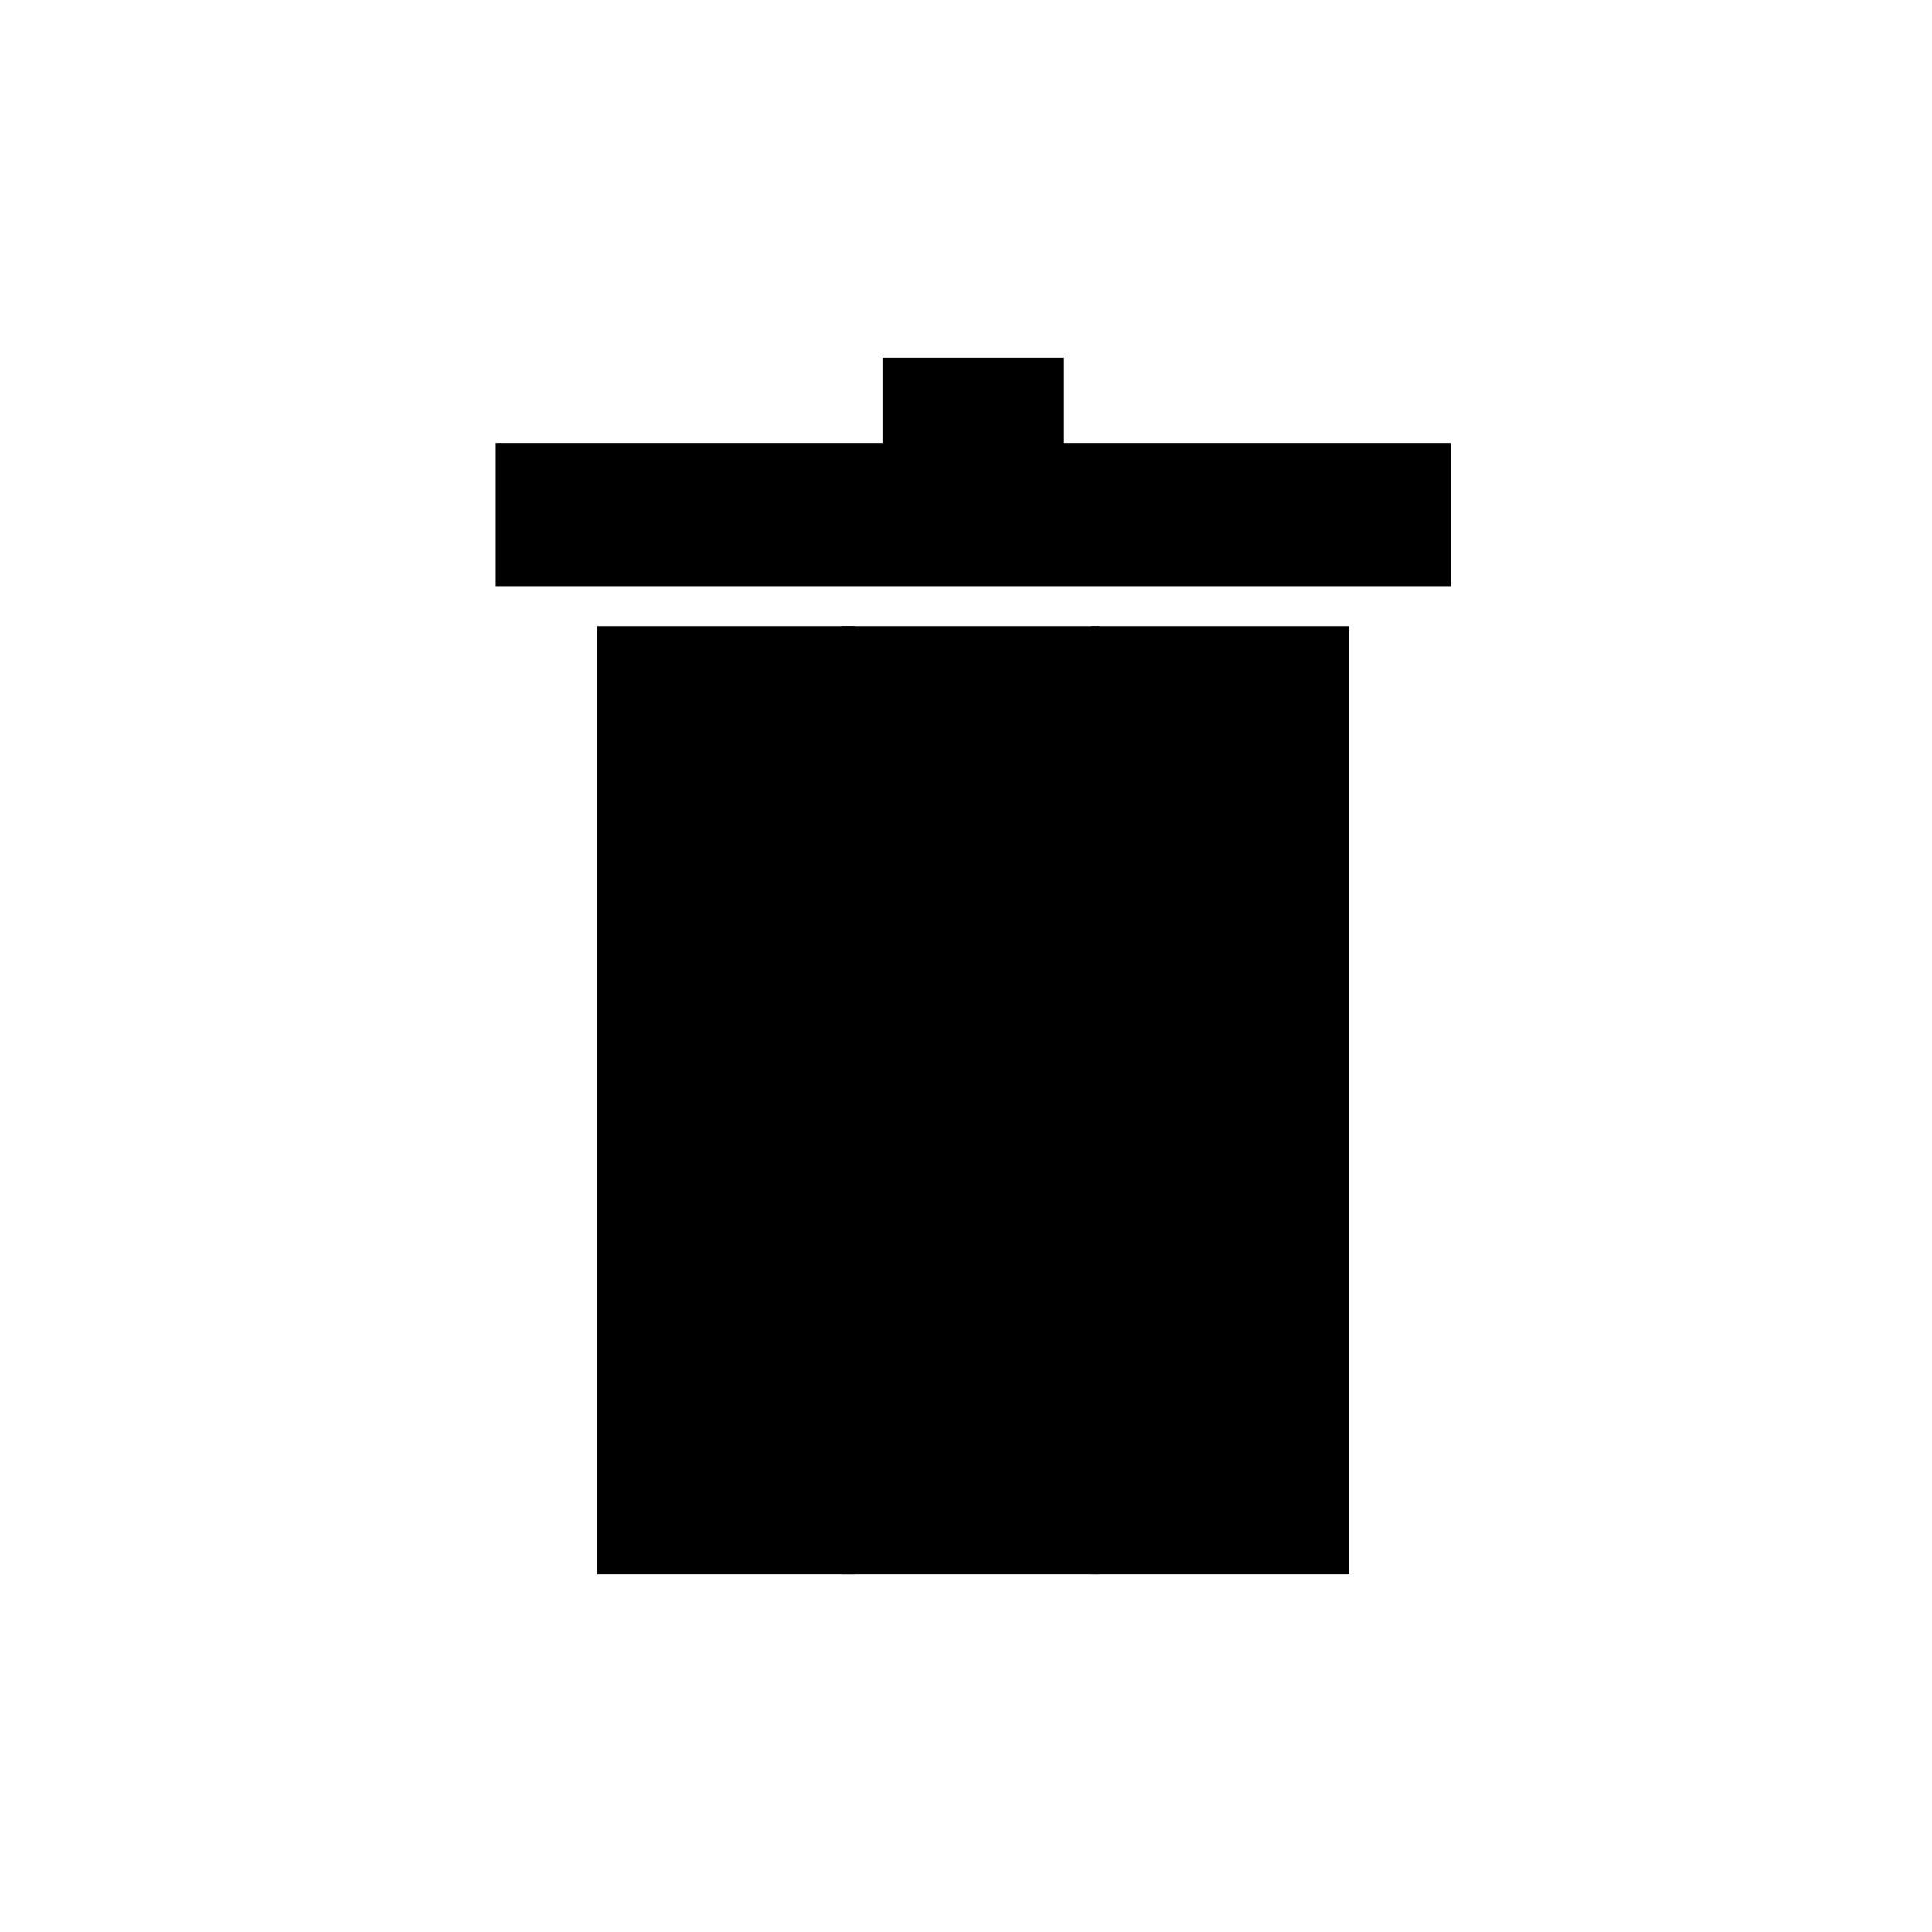
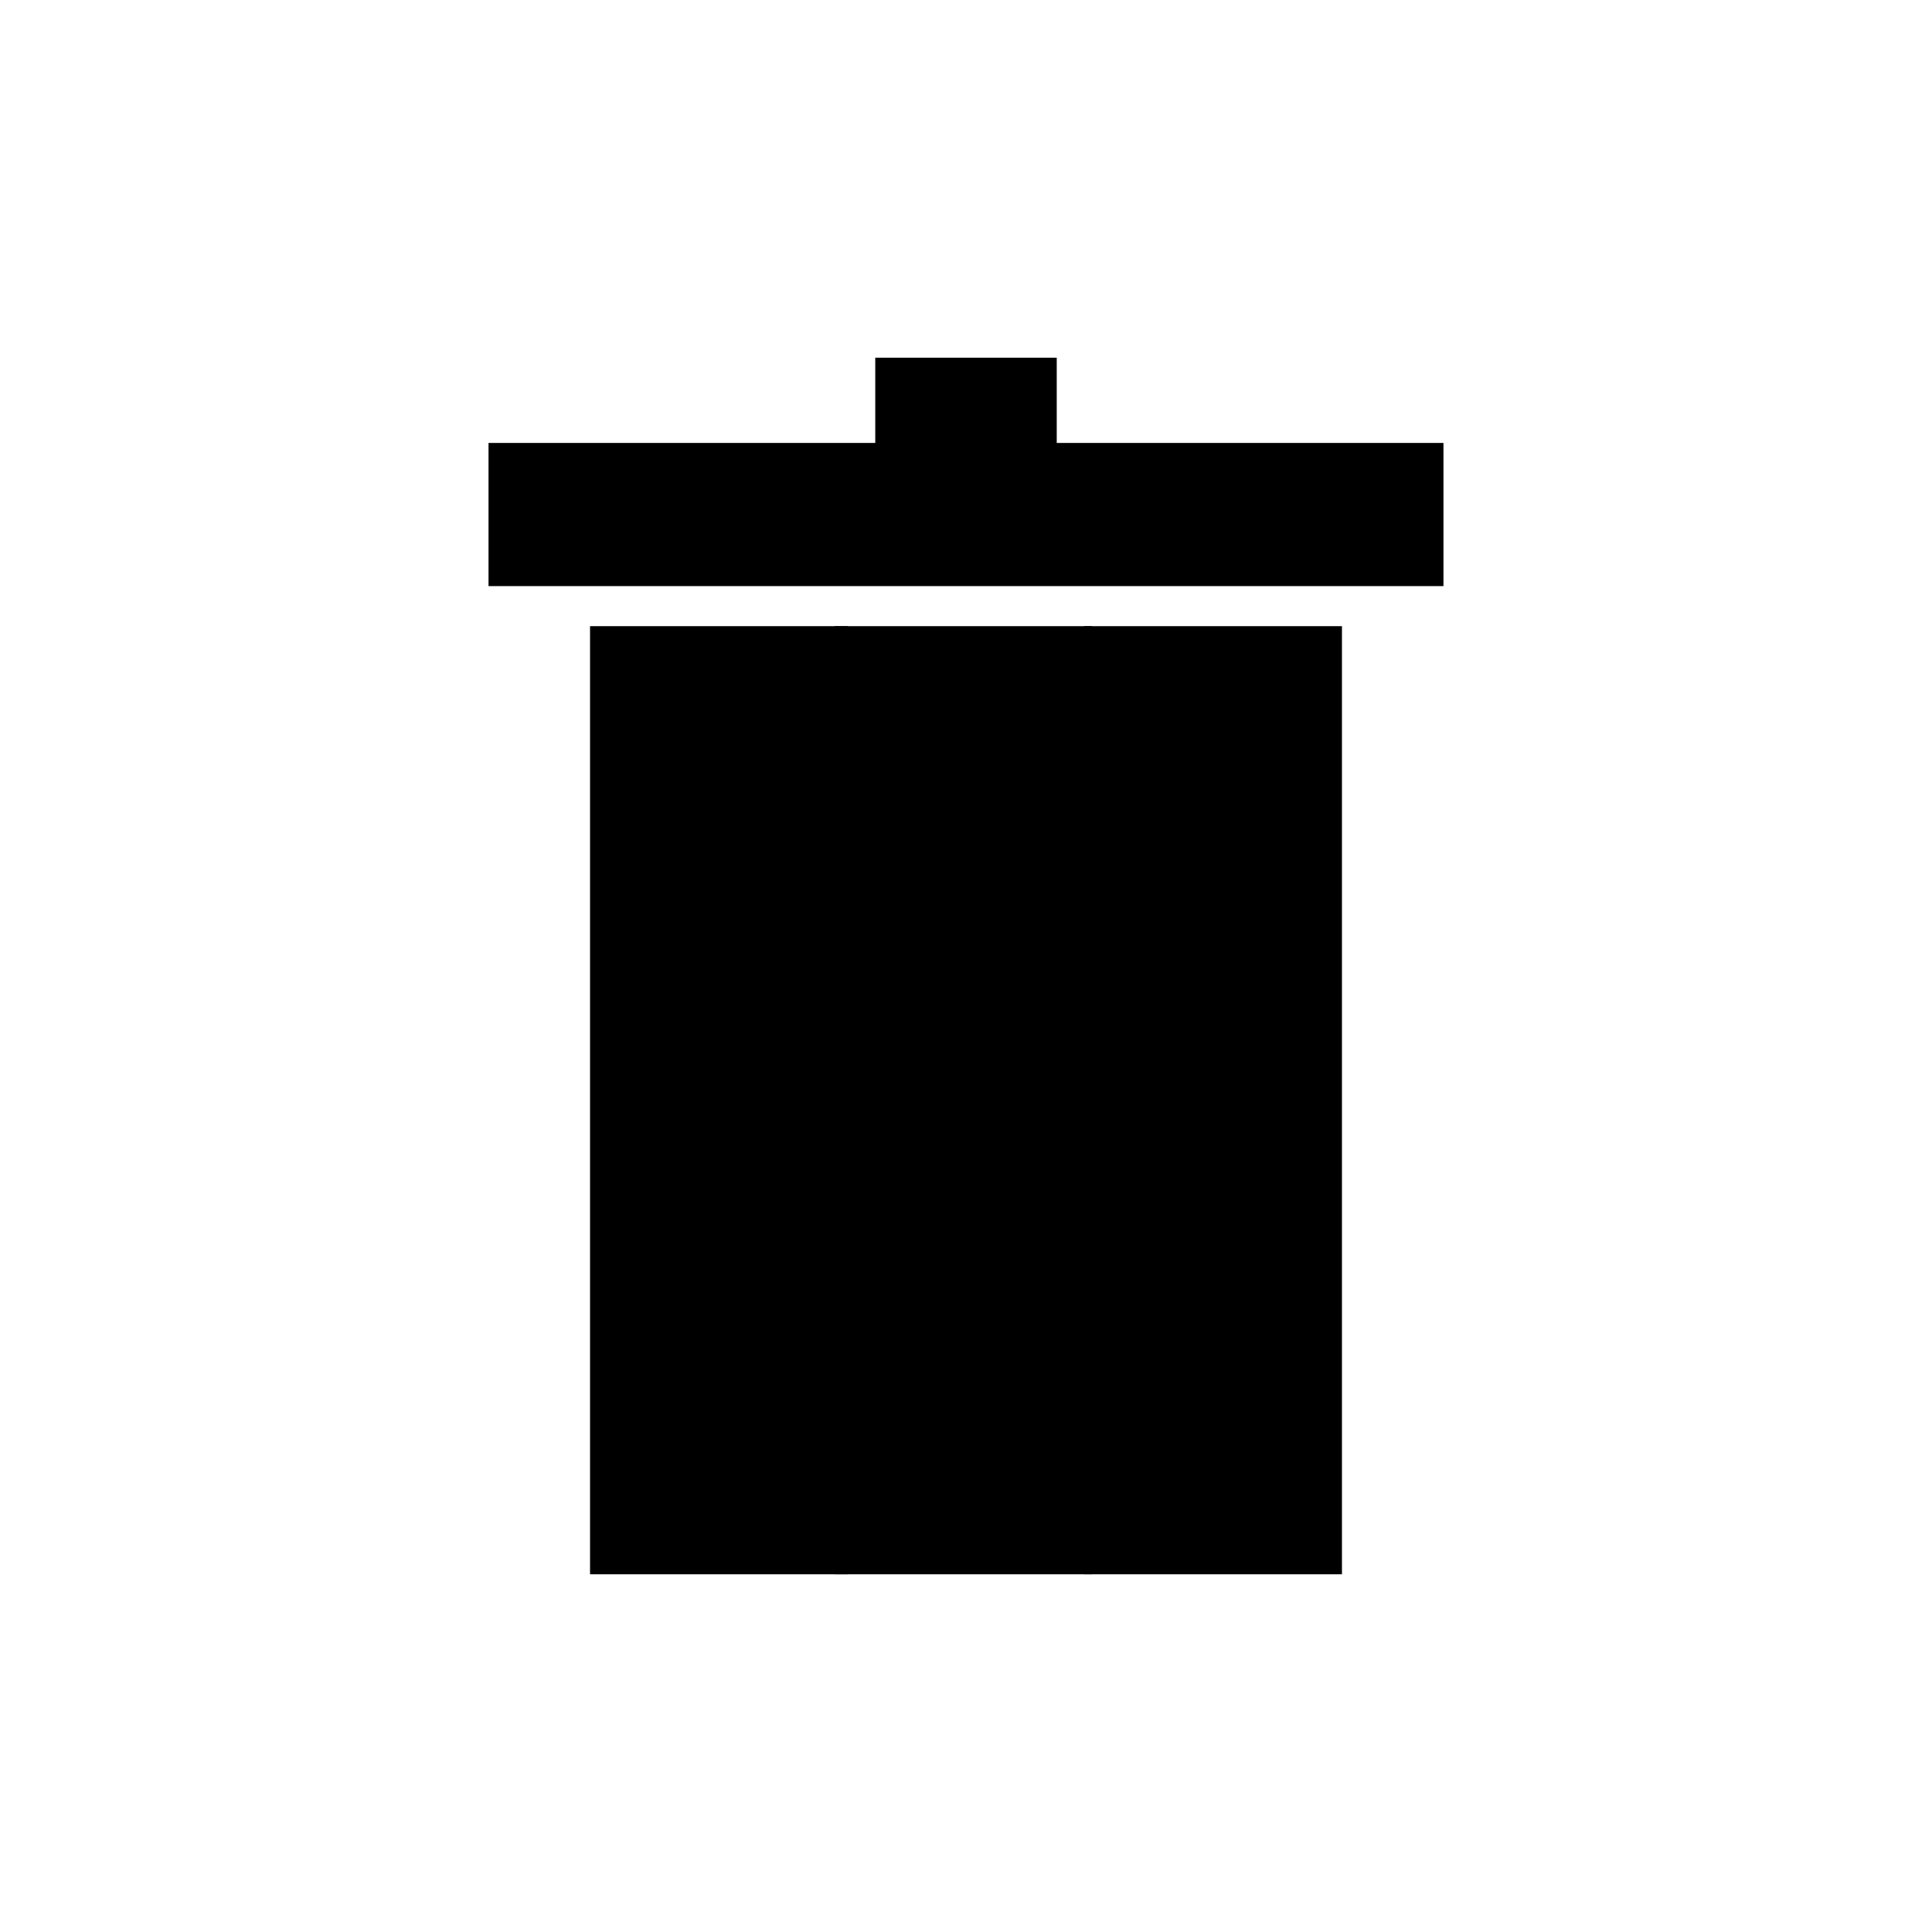
<svg xmlns="http://www.w3.org/2000/svg" width="200px" height="200px" version="1.1" xml:space="preserve" style="fill-rule:evenodd;clip-rule:evenodd;stroke-linejoin:round;stroke-miterlimit:1.414;">
-   <rect x="51.316" y="45.853" width="98.855" height="14.821" />
  <g>
-     <rect x="61.825" y="64.821" width="26.673" height="98.149" />
-     <rect x="87.127" y="64.821" width="26.673" height="98.149" />
-     <rect x="112.99" y="64.821" width="26.673" height="98.149" />
+     <rect x="50.572" y="45.853" width="98.855" height="14.821" />
+     <g>
+       <rect x="61.081" y="64.821" width="26.673" height="98.149" />
+       <rect x="86.383" y="64.821" width="26.673" height="98.149" />
+       <rect x="112.246" y="64.821" width="26.673" height="98.149" />
+     </g>
+     <rect x="90.607" y="37.029" width="18.786" height="9.824" />
  </g>
-   <rect x="91.351" y="37.029" width="18.786" height="9.824" />
</svg>
